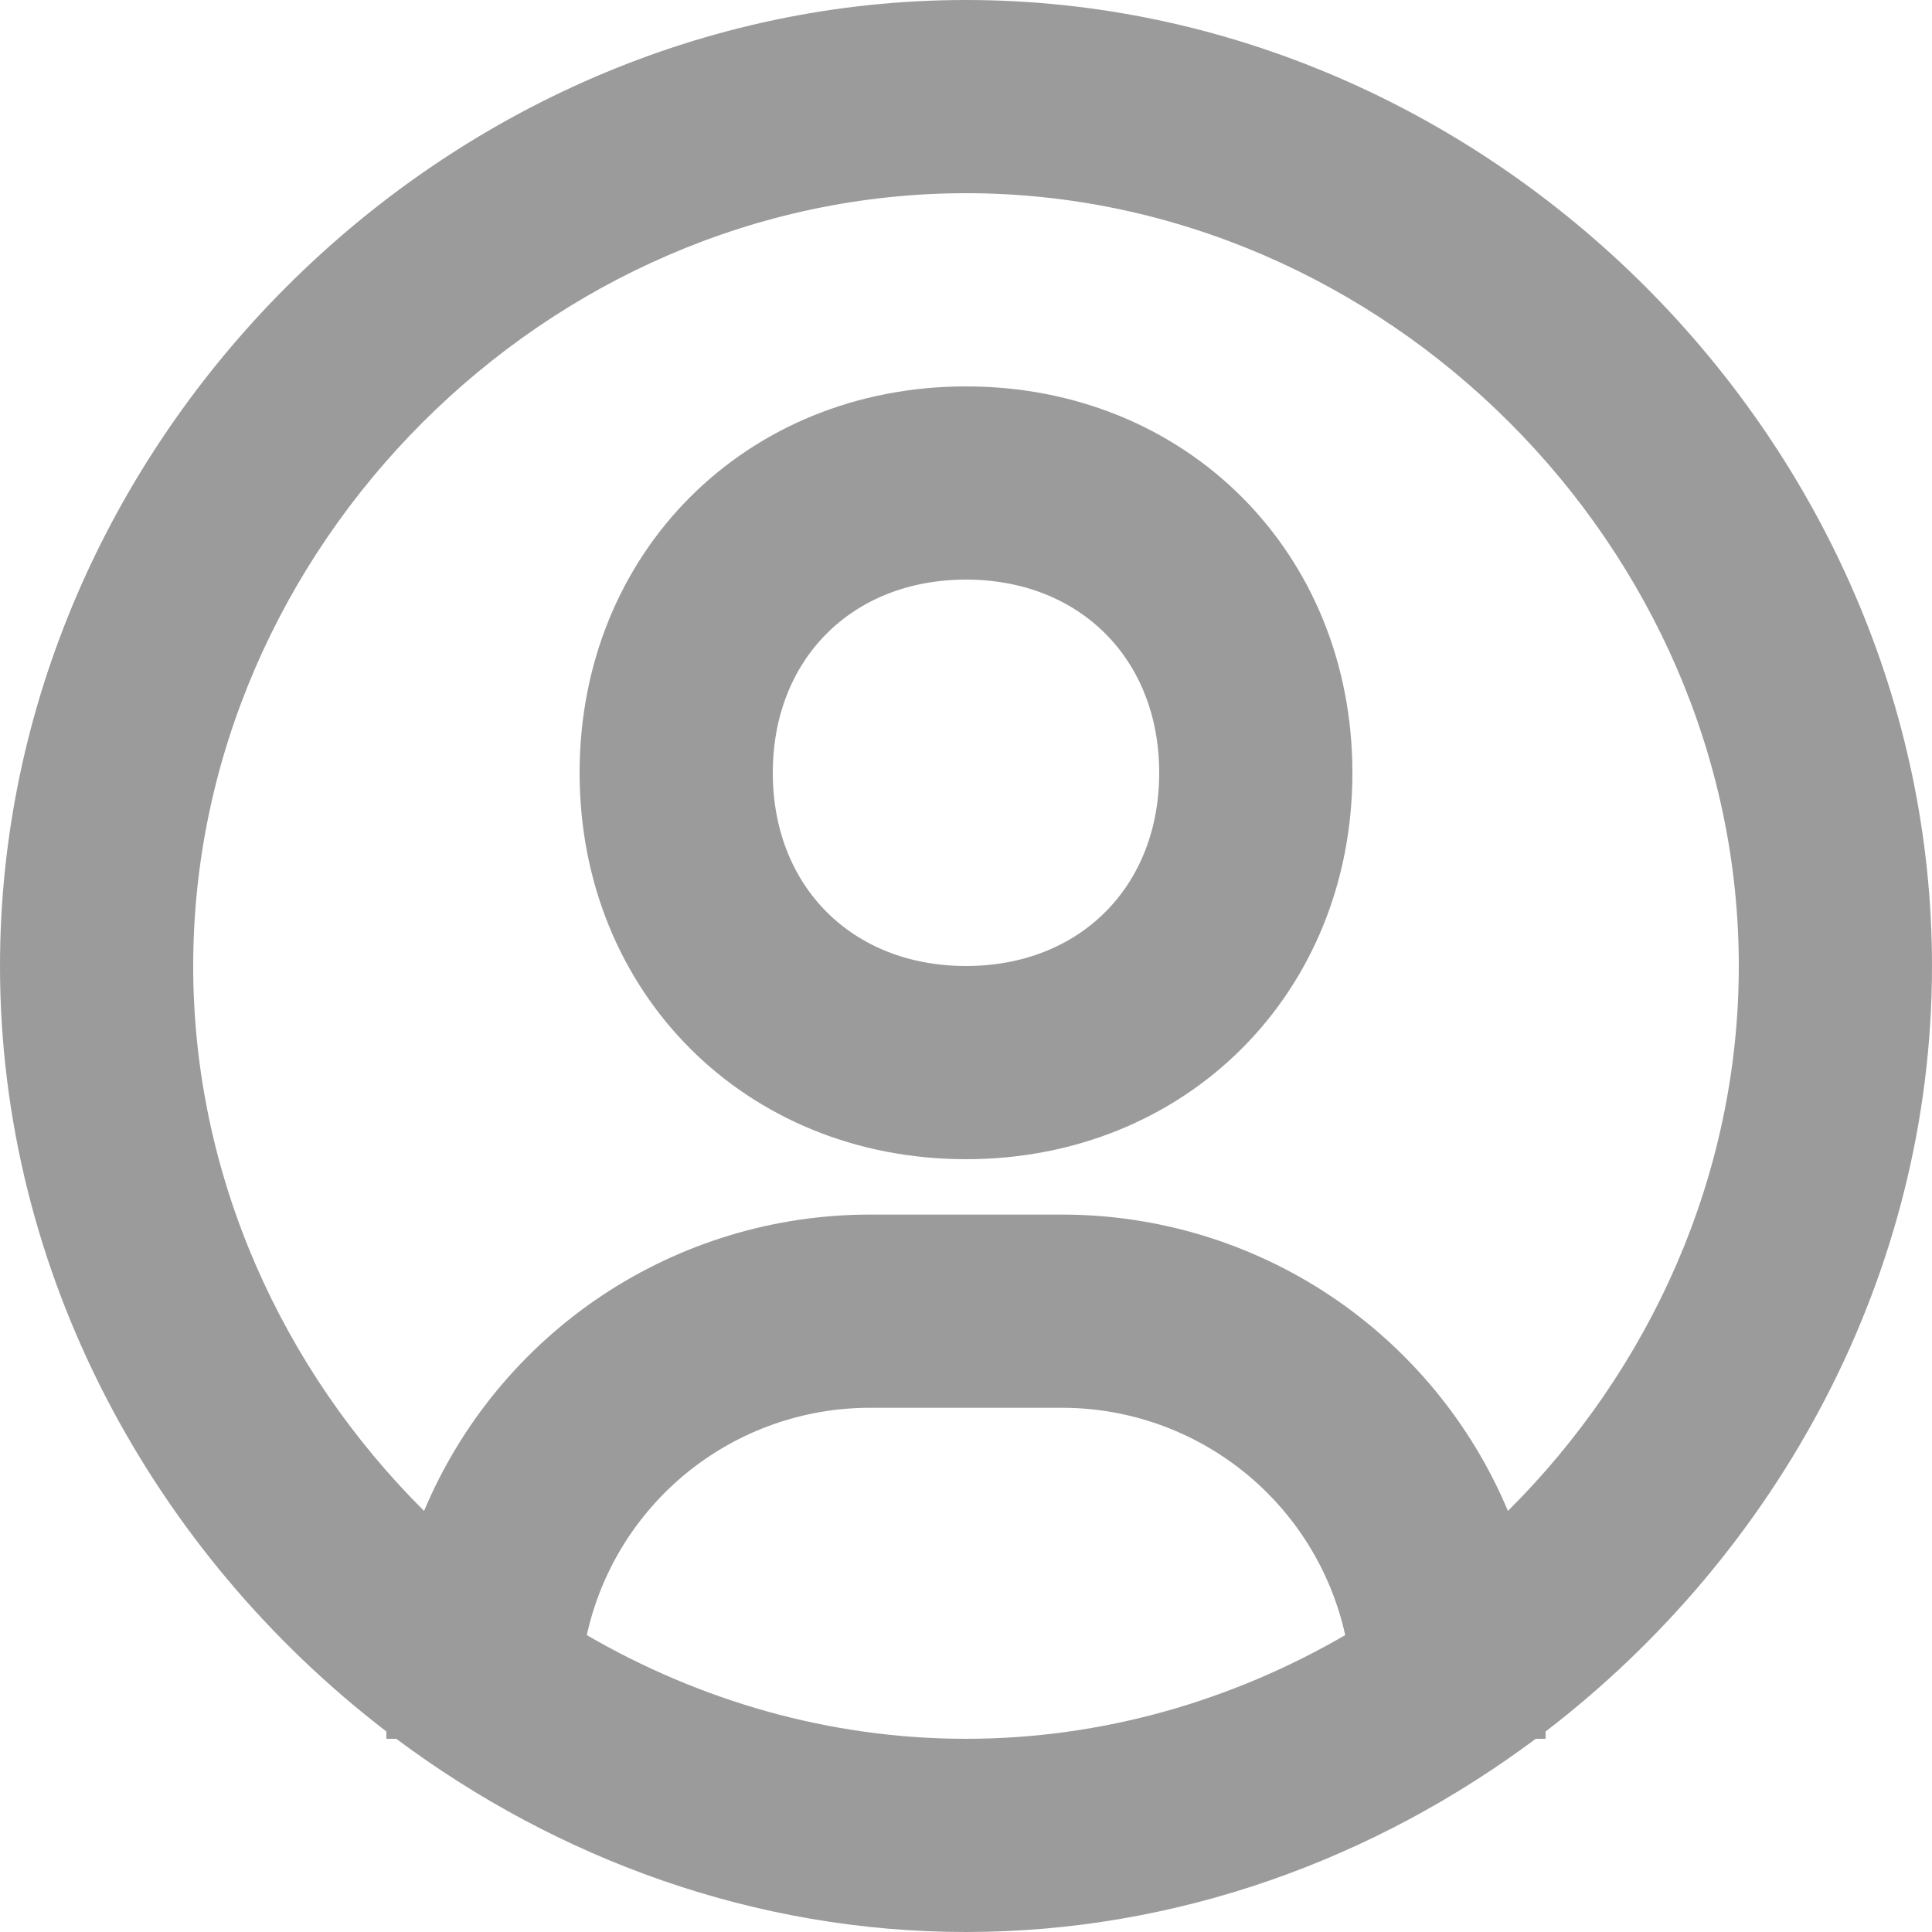
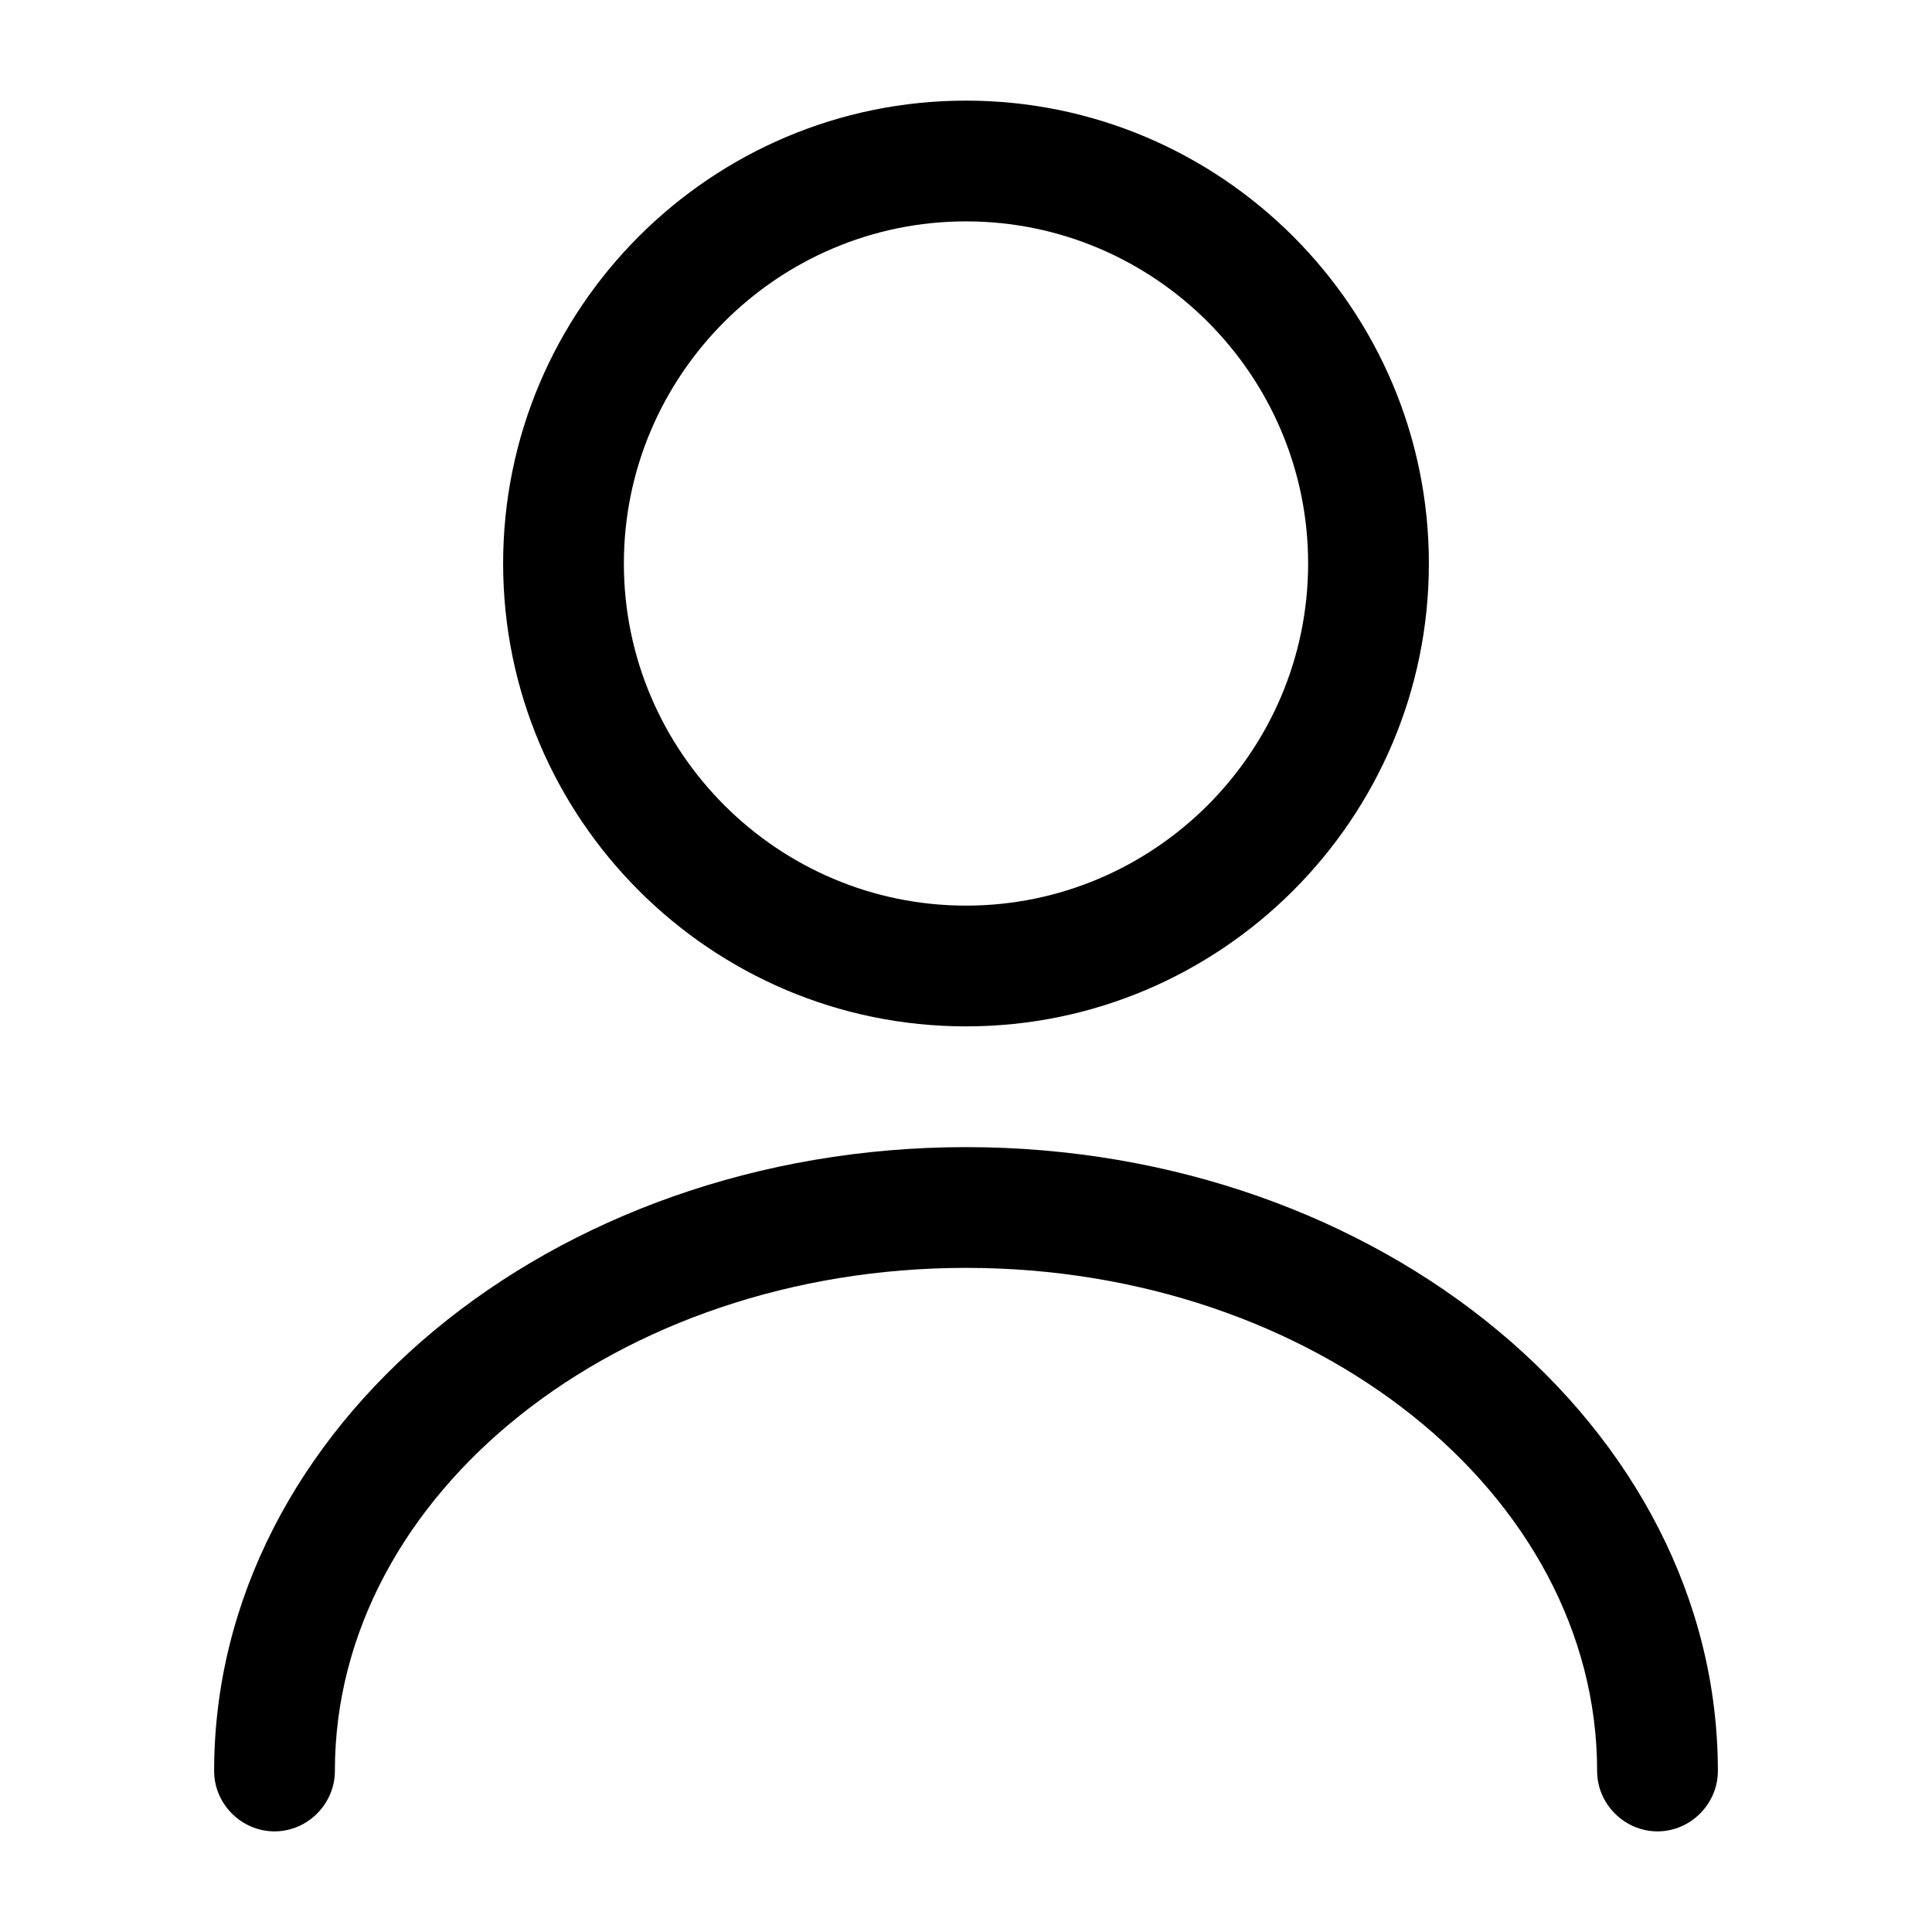
- <svg xmlns="http://www.w3.org/2000/svg" width="18" height="18" viewBox="0 0 18 18" fill="none">
-   <path fill-rule="evenodd" clip-rule="evenodd" d="M0 9C0 4.121 4.121 0 9 0C13.879 0 18 4.121 18 9C18 11.871 16.567 14.47 14.4 16.132V16.2H14.308C12.807 17.32 10.968 18 9 18C7.032 18 5.193 17.32 3.692 16.2H3.6V16.132C1.433 14.47 0 11.87 0 9ZM6.411 13.712C5.932 14.098 5.599 14.634 5.467 15.234C6.518 15.844 7.726 16.2 9 16.2C10.274 16.2 11.482 15.844 12.533 15.234C12.401 14.634 12.067 14.098 11.589 13.713C11.11 13.328 10.514 13.117 9.9 13.116H8.1C7.486 13.117 6.89 13.327 6.411 13.712ZM12.391 12.07C13.129 12.562 13.706 13.26 14.049 14.077C15.369 12.764 16.2 10.958 16.2 9C16.2 5.097 12.903 1.8 9 1.8C5.097 1.8 1.8 5.097 1.8 9C1.8 10.958 2.631 12.764 3.951 14.077C4.294 13.26 4.871 12.562 5.609 12.07C6.347 11.579 7.214 11.317 8.1 11.316H9.9C10.787 11.317 11.653 11.579 12.391 12.07ZM5.4 7.2C5.4 5.148 6.948 3.6 9 3.6C11.052 3.6 12.6 5.148 12.6 7.2C12.6 9.252 11.052 10.8 9 10.8C6.948 10.8 5.4 9.252 5.4 7.2ZM7.2 7.2C7.2 8.26 7.94 9 9 9C10.06 9 10.8 8.26 10.8 7.2C10.8 6.14 10.06 5.4 9 5.4C7.94 5.4 7.2 6.14 7.2 7.2Z" fill="#9B9B9B" />
+ <svg xmlns="http://www.w3.org/2000/svg" width="24" height="24" viewBox="0 0 24 24" fill="none">
+   <path d="M12 12.75C8.83 12.75 6.25 10.17 6.25 7C6.25 3.83 8.83 1.25 12 1.25C15.17 1.25 17.75 3.83 17.75 7C17.75 10.17 15.17 12.75 12 12.75ZM12 2.75C9.66 2.75 7.75 4.66 7.75 7C7.75 9.34 9.66 11.25 12 11.25C14.34 11.25 16.25 9.34 16.25 7C16.25 4.66 14.34 2.75 12 2.75Z" fill="black" />
+   <path d="M20.59 22.75C20.18 22.75 19.84 22.41 19.84 22C19.84 18.55 16.32 15.75 12 15.75C7.68 15.75 4.16 18.55 4.16 22C4.16 22.41 3.82 22.75 3.41 22.75C3 22.75 2.66 22.41 2.66 22C2.66 17.73 6.85 14.25 12 14.25C17.15 14.25 21.34 17.73 21.34 22C21.34 22.41 21 22.75 20.59 22.75Z" fill="black" />
</svg>
